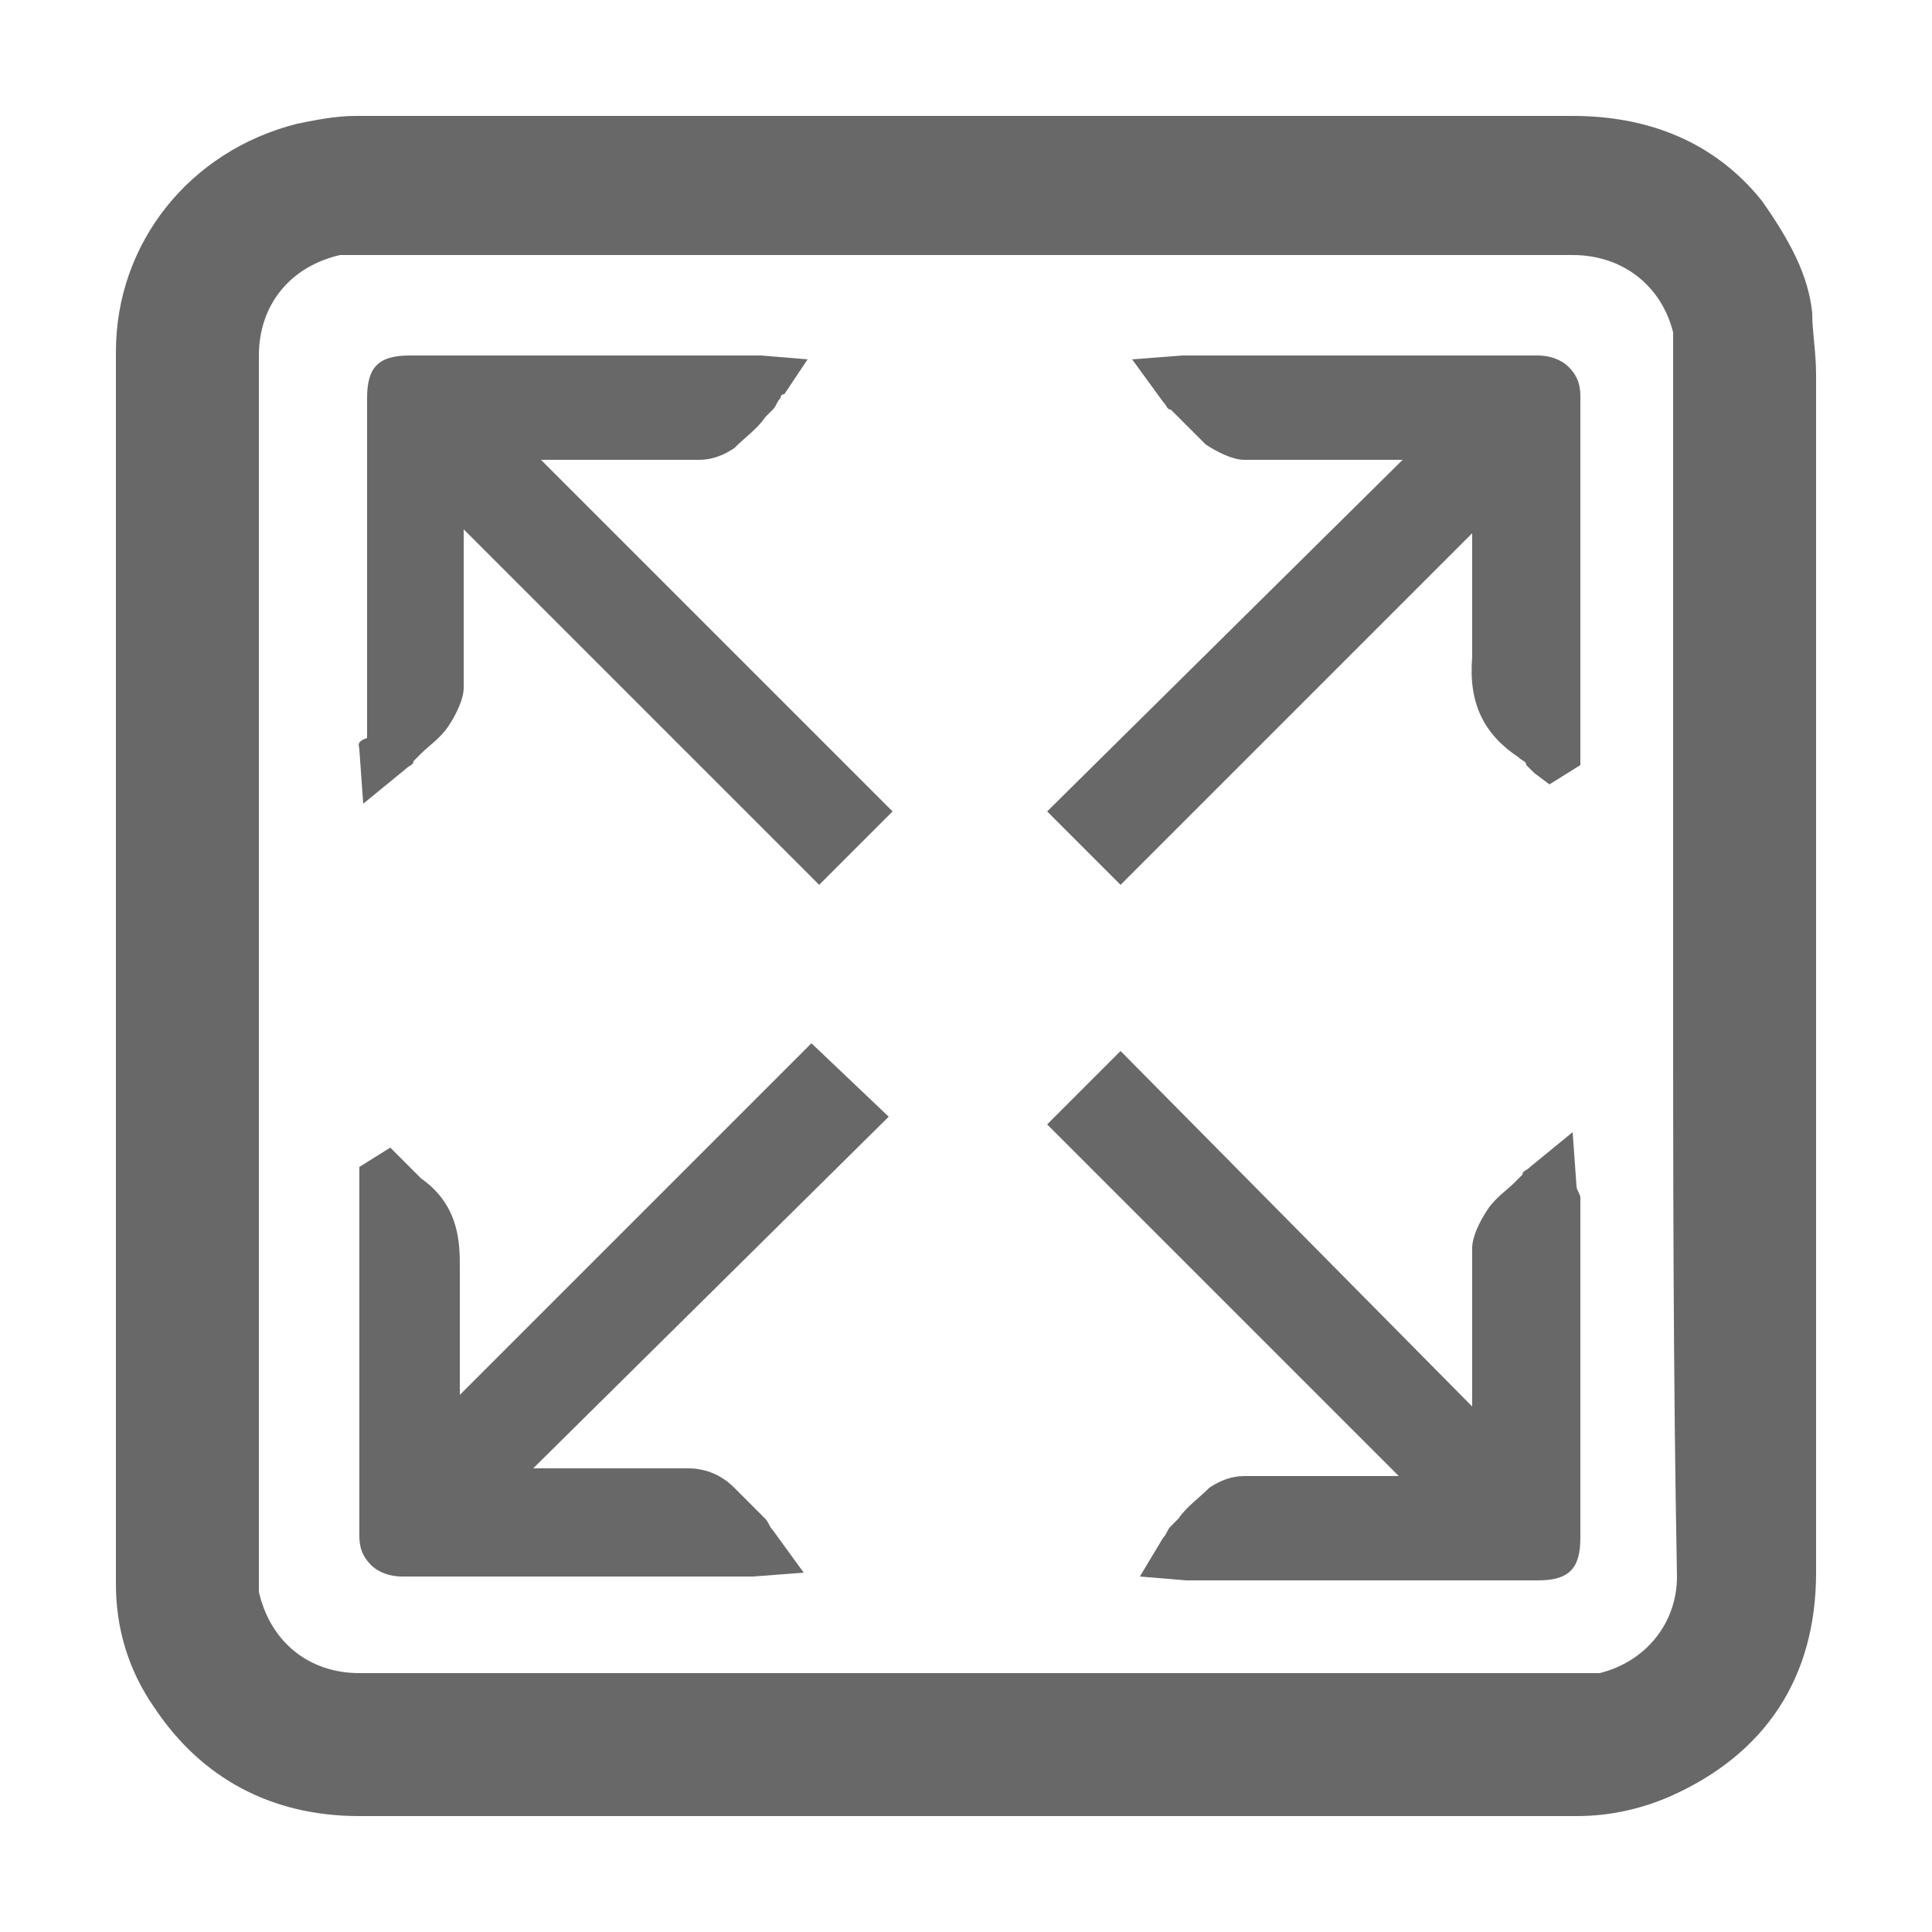
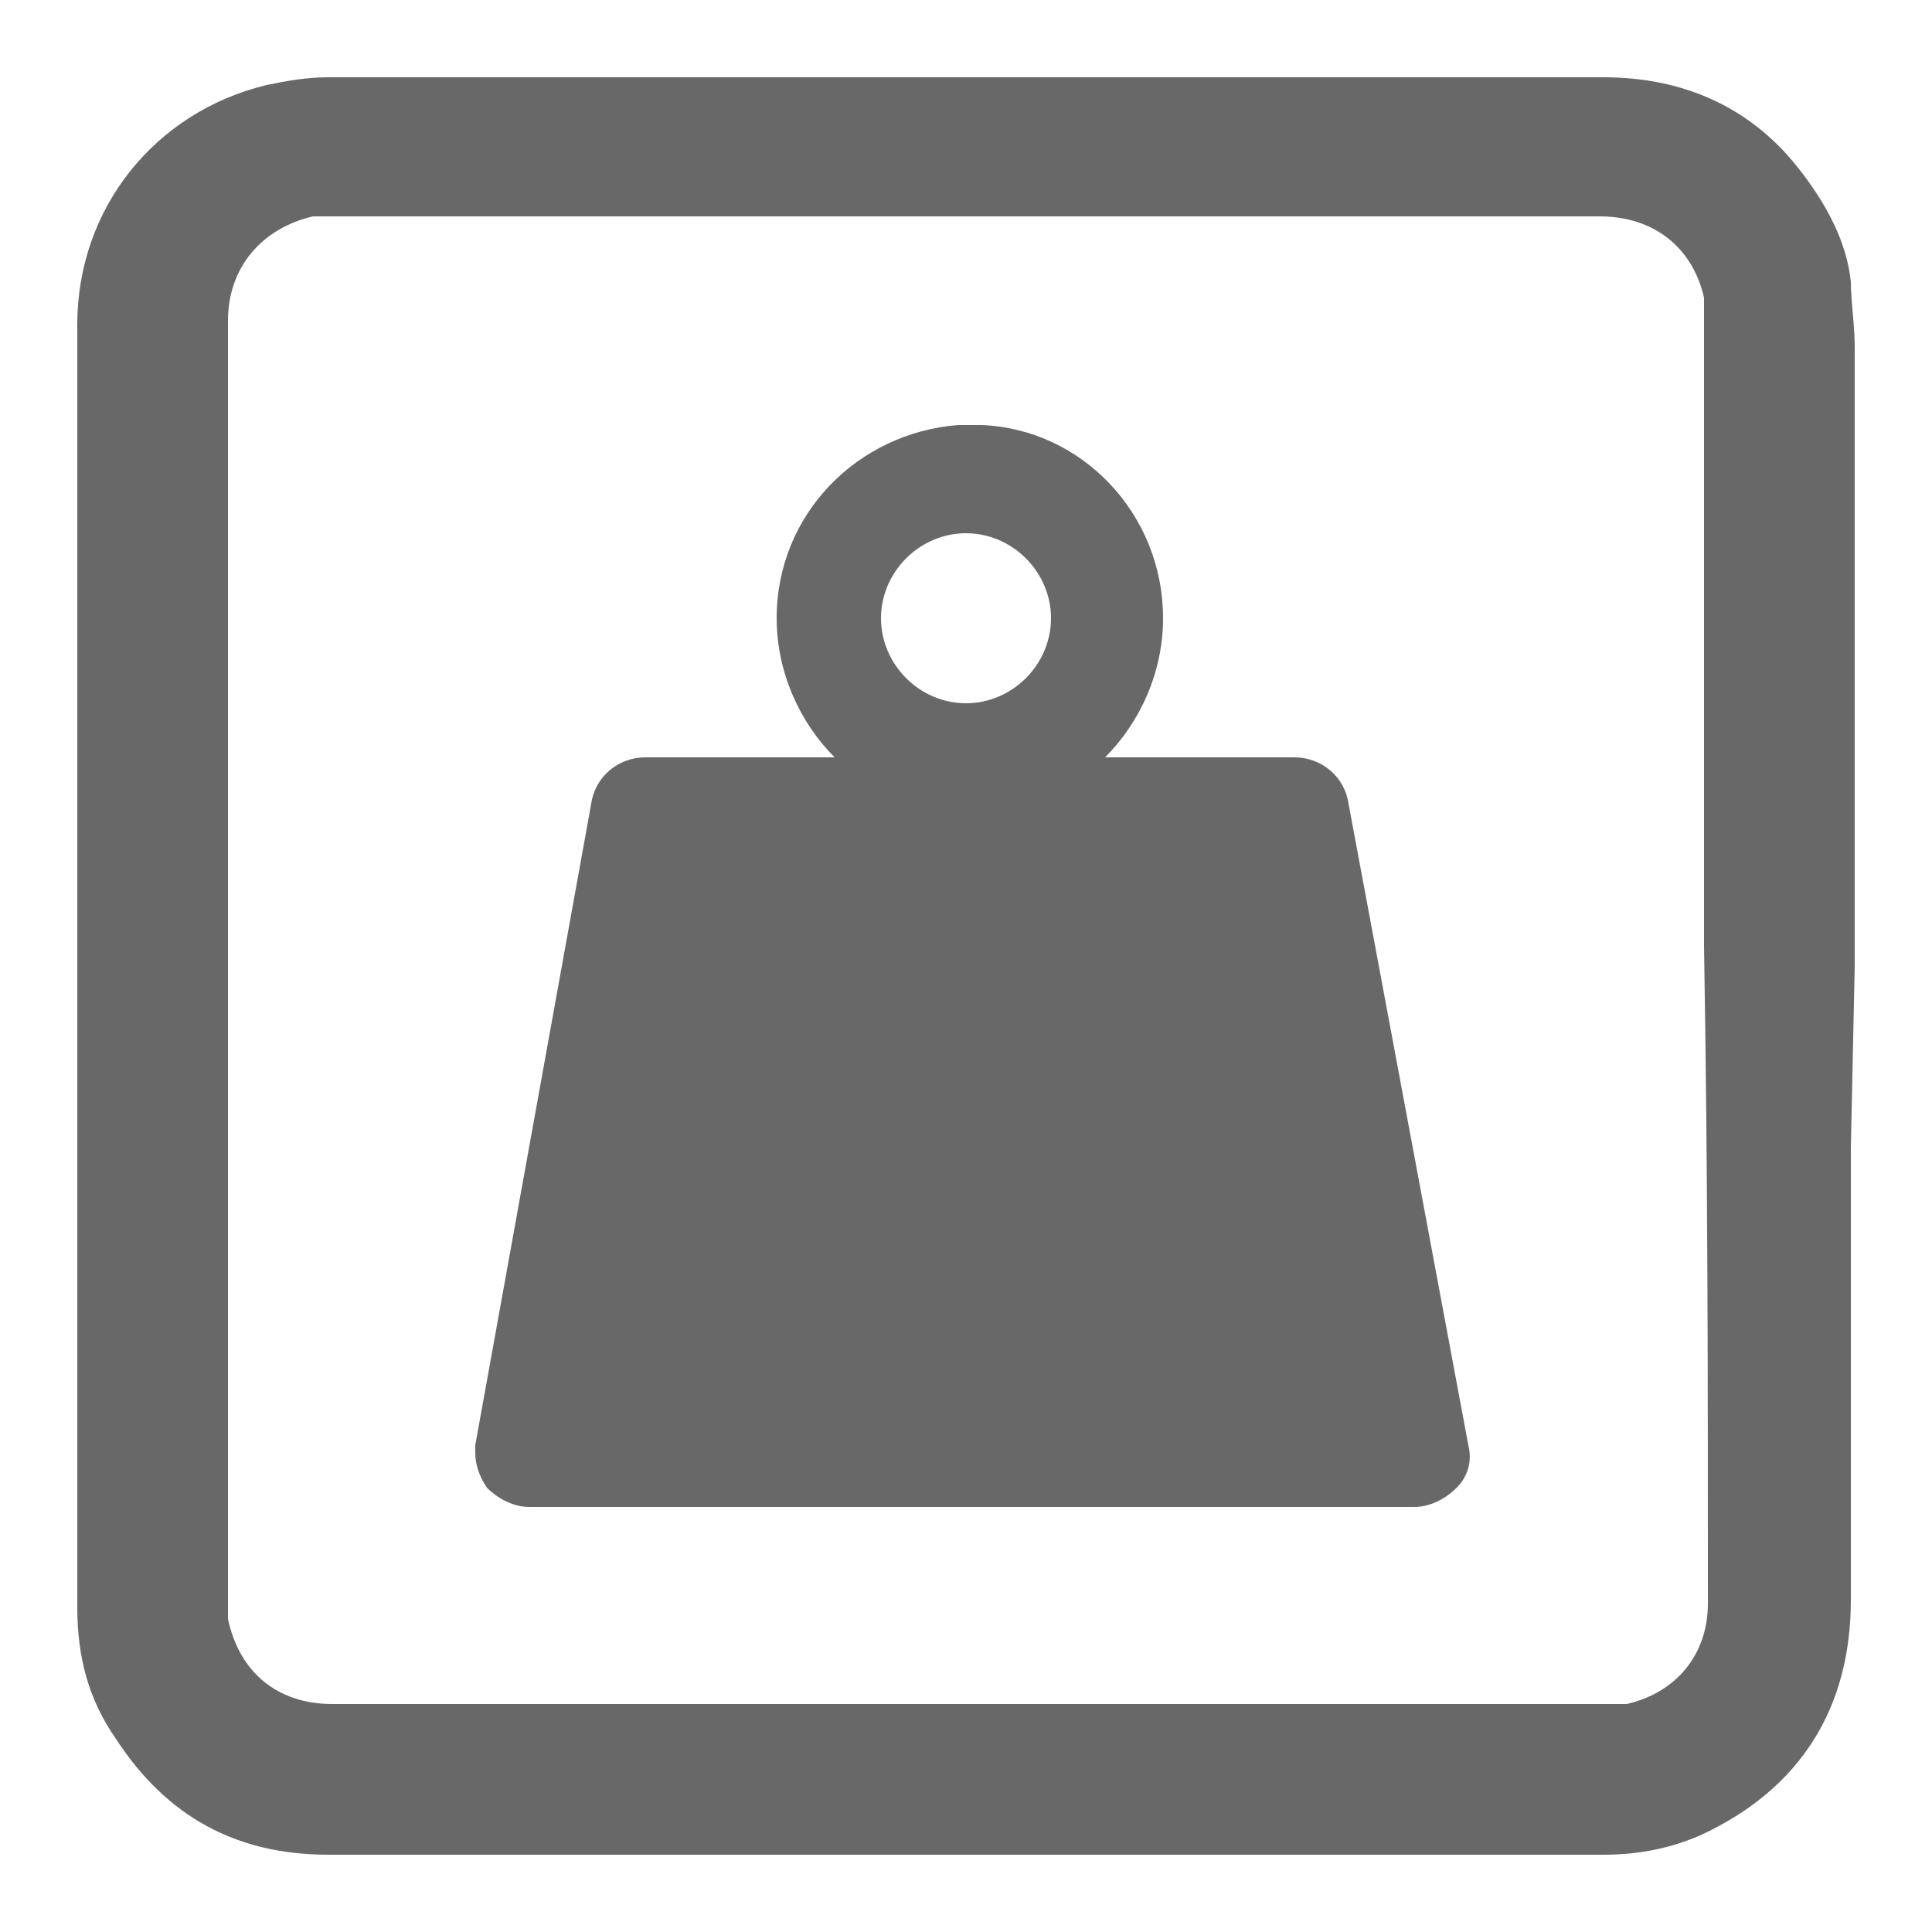
<svg xmlns="http://www.w3.org/2000/svg" version="1.1" id="Слой_1" x="0px" y="0px" viewBox="0 0 50 50" style="enable-background:new 0 0 50 50;" xml:space="preserve">
  <style type="text/css">
	.st0{fill:#686868;}
</style>
  <g>
-     <path class="st0" d="M47,21.3c0-3.9,0-7.7,0-11.6c0-0.6-0.1-1.1-0.1-1.6c-0.1-1-0.6-1.9-1.3-2.9C44.4,3.7,42.7,3,40.7,3   c-10.5,0-21,0-31.5,0c-0.5,0-1,0.1-1.5,0.2C4.9,3.9,3,6.3,3,9.1c0,4,0,8.1,0,12.1L3,27c0,4.7,0,9.3,0,14c0,1.1,0.3,2.2,1,3.2   C5.2,46,7,47,9.3,47c3.3,0,6.7,0,10,0l6.5,0c5,0,10,0,15,0c0,0,0,0,0,0c0.9,0,1.7-0.2,2.4-0.5c2.5-1.1,3.8-3.1,3.8-5.8   c0-3.7,0-7.5,0-11.2L47,21.3z M43.4,40.8c0,1.2-0.8,2.2-2,2.5c-0.1,0-0.2,0-0.4,0l-0.2,0l-12.6,0l-7.7,0c-3.7,0-7.5,0-11.2,0   c0,0,0,0,0,0c-1.3,0-2.3-0.8-2.6-2.1c0-0.1,0-0.2,0-0.4l0-0.2l0-13.6l0-6.6c0-3.8,0-7.5,0-11.2c0-1.3,0.8-2.3,2.1-2.6   c0.1,0,0.1,0,0.2,0c0,0,0.1,0,0.1,0l6.2,0c3.2,0,6.3,0,9.5,0l2.9,0c4.3,0,8.7,0,13,0c0,0,0,0,0,0c1.3,0,2.3,0.8,2.6,2   c0,0.2,0,0.4,0,0.7l0,0.1c0,2.1,0,4.1,0,6.2c0,2.4,0,4.8,0,7.2l0,2C43.3,30.2,43.3,35.5,43.4,40.8z" />
-     <path class="st0" d="M38.1,13.8c0,0.1,0,0.2,0,0.3c0,1,0,1.9,0,2.9c-0.1,1.2,0.3,2,1.2,2.6c0.1,0.1,0.2,0.1,0.2,0.2   c0.1,0.1,0.1,0.1,0.2,0.2l0.4,0.3l0.8-0.5l0-0.4c0-0.1,0-0.2,0-0.2l0-2.3c0-2.2,0-4.4,0-6.6c0-0.2,0-0.5-0.3-0.8   c-0.2-0.2-0.5-0.3-0.8-0.3c-2.2,0-4.4,0-6.6,0l-2.3,0c-0.1,0-0.2,0-0.3,0l-1.3,0.1l0.8,1.1c0.1,0.1,0.1,0.2,0.2,0.2l0.2,0.2   c0.2,0.2,0.5,0.5,0.7,0.7c0.3,0.2,0.7,0.4,1,0.4c1.3,0,2.5,0,3.8,0l0.3,0L27.1,21l1.9,1.9L38.1,13.8z" />
-     <path class="st0" d="M21,27l-9.1,9.1c0-0.1,0-0.2,0-0.2c0-1,0-2.1,0-3.1c0-0.6,0-1.6-1-2.3c-0.1-0.1-0.2-0.2-0.3-0.3   c-0.1-0.1-0.1-0.1-0.2-0.2l-0.3-0.3l-0.8,0.5l0,0.4c0,0.1,0,0.2,0,0.2v2.3c0,2.2,0,4.4,0,6.6c0,0.2,0,0.5,0.3,0.8   c0.2,0.2,0.5,0.3,0.8,0.3c0,0,0,0,0,0c2.2,0,4.3,0,6.5,0h2.3c0.1,0,0.2,0,0.3,0l1.3-0.1L20,39.6c-0.1-0.1-0.1-0.2-0.2-0.3   c-0.1-0.1-0.2-0.2-0.3-0.3c-0.2-0.2-0.3-0.3-0.5-0.5c-0.3-0.3-0.7-0.5-1.2-0.5c-1.3,0-2.7,0-4,0l9.2-9.1L21,27z" />
-     <path class="st0" d="M9.3,19.4l0.1,1.4l1.1-0.9c0.1-0.1,0.2-0.1,0.2-0.2l0.2-0.2c0.2-0.2,0.5-0.4,0.7-0.7c0.2-0.3,0.4-0.7,0.4-1   c0-1.3,0-2.5,0-3.8l0-0.3l9.2,9.2l1.9-1.9l-9.1-9.1h0.1c1.3,0,2.6,0,4,0c0.3,0,0.6-0.1,0.9-0.3c0.3-0.3,0.6-0.5,0.8-0.8l0.2-0.2   c0.1-0.1,0.1-0.2,0.2-0.3c0,0,0-0.1,0.1-0.1l0.6-0.9l-1.2-0.1c-0.1,0-0.2,0-0.3,0l-8.8,0c-0.8,0-1.1,0.3-1.1,1.1c0,2.9,0,5.9,0,8.8   C9.2,19.2,9.3,19.3,9.3,19.4z" />
-     <path class="st0" d="M40.8,30.7l-0.1-1.4l-1.1,0.9c-0.1,0.1-0.2,0.1-0.2,0.2l-0.2,0.2c-0.2,0.2-0.5,0.4-0.7,0.7   c-0.2,0.3-0.4,0.7-0.4,1c0,1.3,0,2.5,0,3.8v0.3L29,27.2l-1.9,1.9l9.1,9.1h-0.1c-1.3,0-2.6,0-3.9,0c-0.3,0-0.6,0.1-0.9,0.3   c-0.3,0.3-0.6,0.5-0.8,0.8l-0.2,0.2c-0.1,0.1-0.1,0.2-0.2,0.3l-0.6,1l1.2,0.1c0.1,0,0.2,0,0.3,0l8.8,0c0.8,0,1.1-0.3,1.1-1.1l0-8.8   C40.9,30.9,40.8,30.8,40.8,30.7z" />
+     <path class="st0" d="M48,25l0-3.8c0-4.1,0-8.1,0-12.2c0-0.6-0.1-1.2-0.1-1.7c-0.1-1-0.6-2-1.4-3c-1.2-1.5-2.9-2.3-5-2.3   c-11,0-22,0-33,0C7.9,2,7.4,2.1,6.9,2.2C4,2.9,2,5.4,2,8.4c0,4.2,0,8.4,0,12.6l0,5.6c0,5,0,10,0,15C2,42.9,2.3,44,3,45   c1.3,2,3.1,3,5.5,3c3.5,0,7,0,10.5,0l6.8,0c5.2,0,10.5,0,15.7,0c0,0,0,0,0,0c1,0,1.8-0.2,2.5-0.5c2.6-1.2,3.9-3.3,3.9-6.1   c0-3.9,0-7.8,0-11.7L48,25z M44.2,41.5c0,1.3-0.8,2.3-2.1,2.6c-0.1,0-0.2,0-0.4,0l-0.2,0l-13.2,0l-8,0c-3.8,0-7.8,0-11.7,0   c0,0,0,0,0,0c-1.4,0-2.4-0.8-2.7-2.2c0-0.1,0-0.2,0-0.4l0-0.2c0-5.5,0-11.1,0-16.6l0-4.6c0-3.9,0-7.8,0-11.8c0-1.4,0.9-2.4,2.2-2.7   c0.1,0,0.1,0,0.2,0c0,0,0.1,0,0.1,0l6.5,0c3.3,0,6.6,0,9.9,0l3.1,0c4.4,0,9,0,13.5,0c1.4,0,2.4,0.8,2.7,2.1c0,0.2,0,0.4,0,0.7   l0,0.1c0,2.2,0,4.4,0,6.6c0,2.5,0,5,0,7.4l0,2C44.2,30.3,44.2,35.9,44.2,41.5z" />
+     <path class="st0" d="M34.9,20.8c-0.1-0.7-0.7-1.2-1.4-1.2h-4.9c0.9-0.9,1.5-2.2,1.5-3.6c0-2.7-2.1-4.9-4.7-5h-0.6   c-2.6,0.2-4.7,2.3-4.7,5c0,1.4,0.6,2.7,1.5,3.6h-4.9c-0.7,0-1.3,0.5-1.4,1.2l-3,16.6c0,0.1,0,0.2,0,0.2c0,0.3,0.1,0.6,0.3,0.9   c0.3,0.3,0.7,0.5,1.1,0.5h22.9c0.4,0,0.8-0.2,1.1-0.5c0.3-0.3,0.4-0.7,0.3-1.1L34.9,20.8z M25,18.2c-1.2,0-2.2-1-2.2-2.2   s1-2.2,2.2-2.2c1.2,0,2.2,1,2.2,2.2S26.2,18.2,25,18.2z" />
  </g>
</svg>
